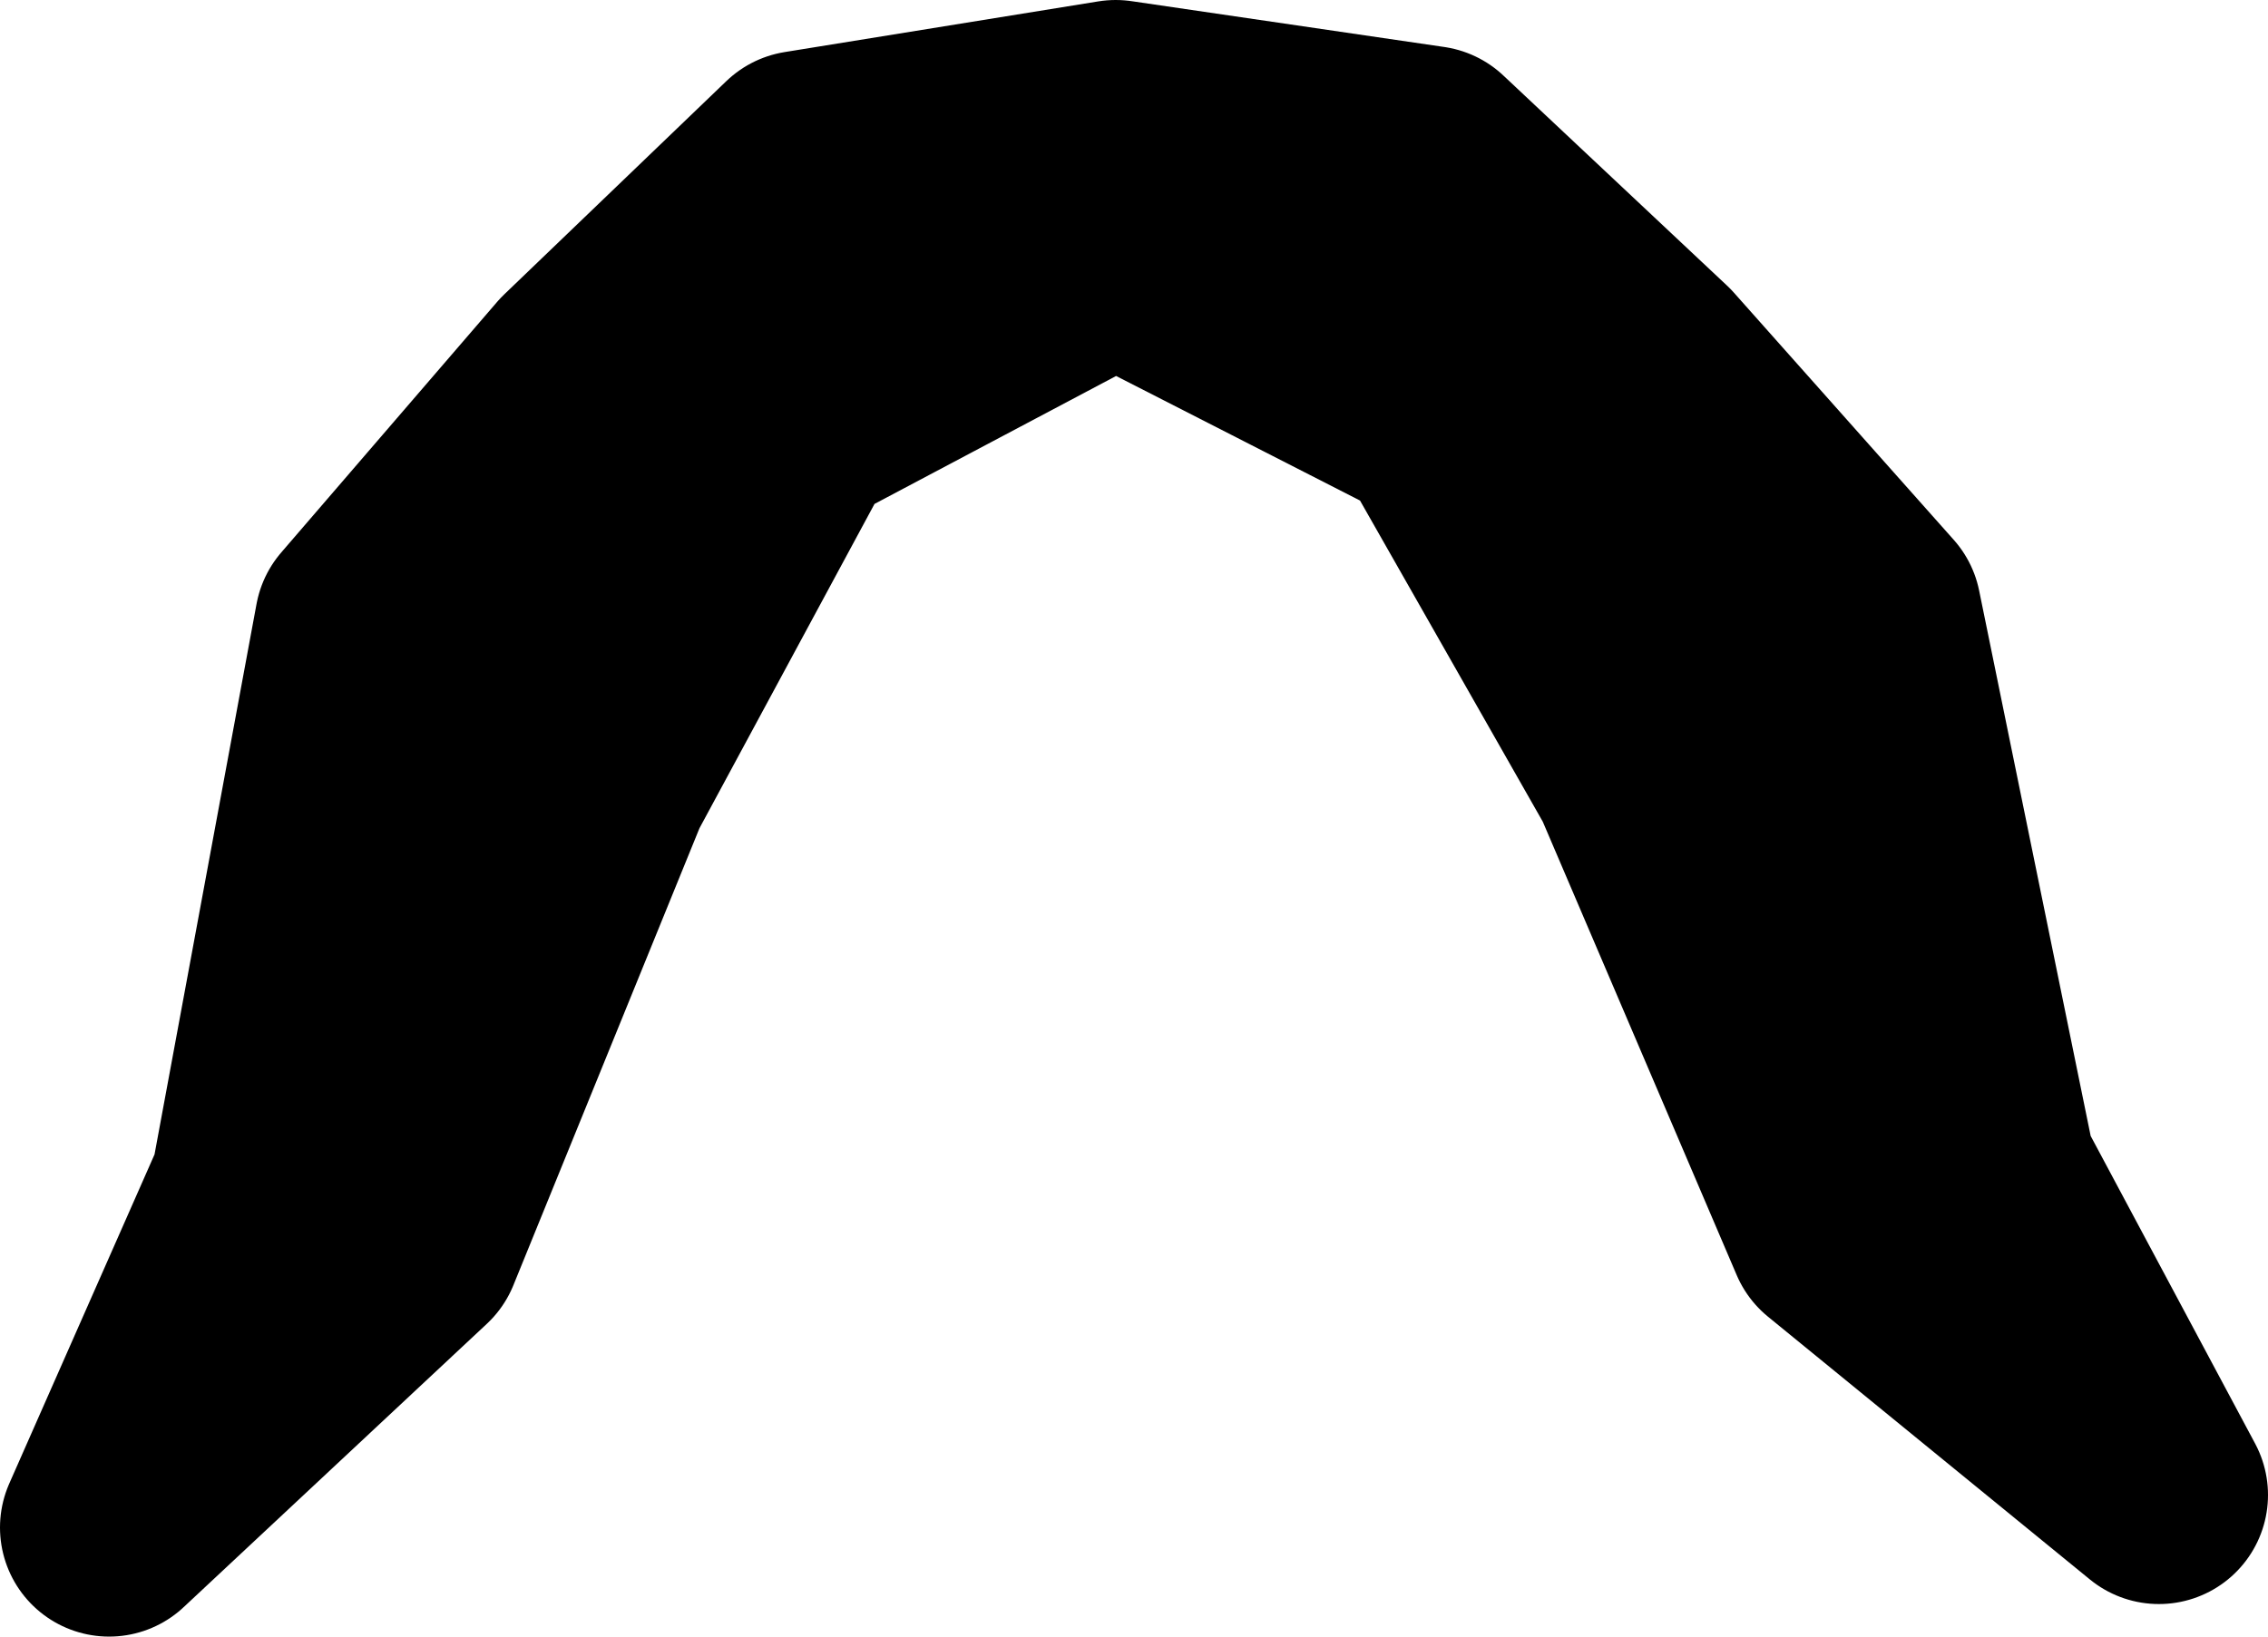
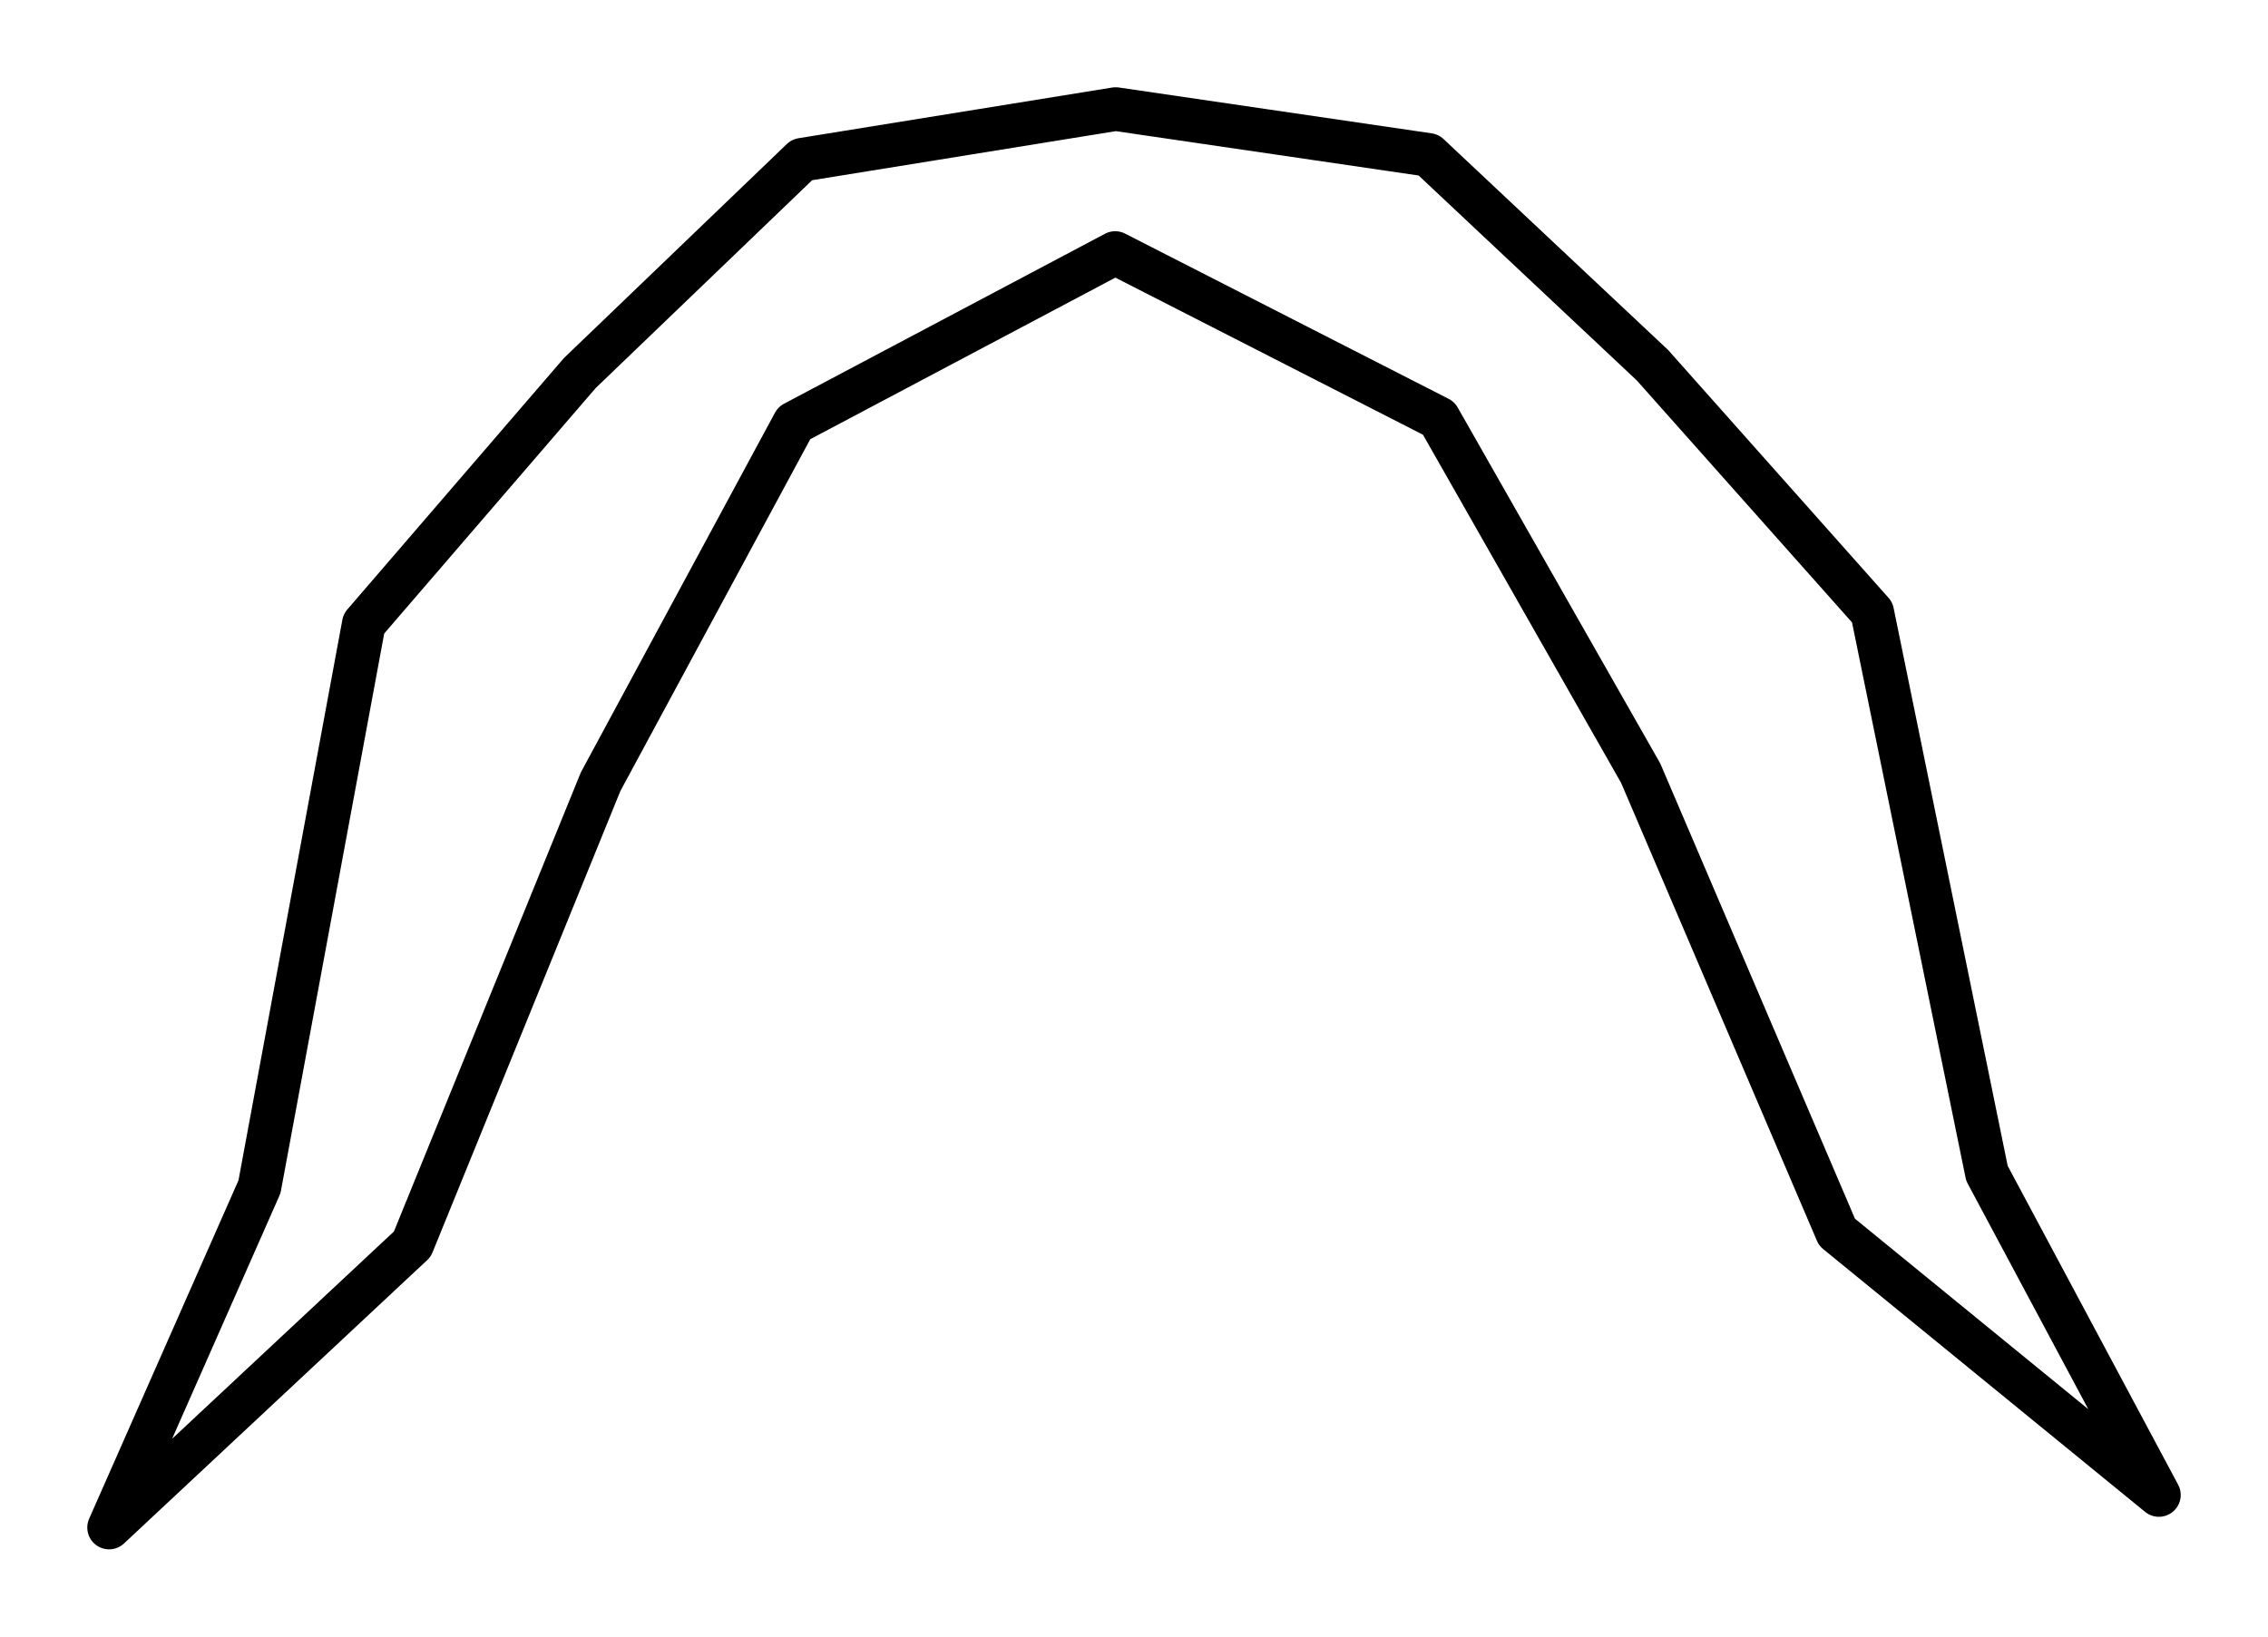
<svg xmlns="http://www.w3.org/2000/svg" baseProfile="full" height="37.513" id="svg1" version="1.1" viewBox="0 0 51.97 37.513" width="51.97">
  <defs />
-   <path d="M 13.763,17.917 L 18.199,9.696 L 25.554,5.8 L 32.967,9.587 L 37.595,17.721 L 42.094,28.244 L 49.47,34.267 L 45.53,26.895 L 42.901,14.035 L 37.863,8.369 L 32.735,3.551 L 25.565,2.5 L 18.376,3.662 L 13.285,8.552 L 8.337,14.297 L 5.946,27.203 L 2.5,35.013 L 9.448,28.518 L 13.763,17.917" id="path58" style="fill:black;stroke:#000000;stroke-width:5.0;stroke-linecap:round;stroke-linejoin:round;stroke-opacity:1" />
+   <path d="M 13.763,17.917 L 18.199,9.696 L 25.554,5.8 L 32.967,9.587 L 37.595,17.721 L 42.094,28.244 L 49.47,34.267 L 45.53,26.895 L 42.901,14.035 L 37.863,8.369 L 32.735,3.551 L 25.565,2.5 L 18.376,3.662 L 13.285,8.552 L 8.337,14.297 L 5.946,27.203 L 2.5,35.013 L 9.448,28.518 L 13.763,17.917" fill="none" id="path58" stroke-width="1" style="fill:none;stroke:#000000;stroke-width:1;stroke-linecap:round;stroke-linejoin:round;stroke-opacity:1" />
</svg>
